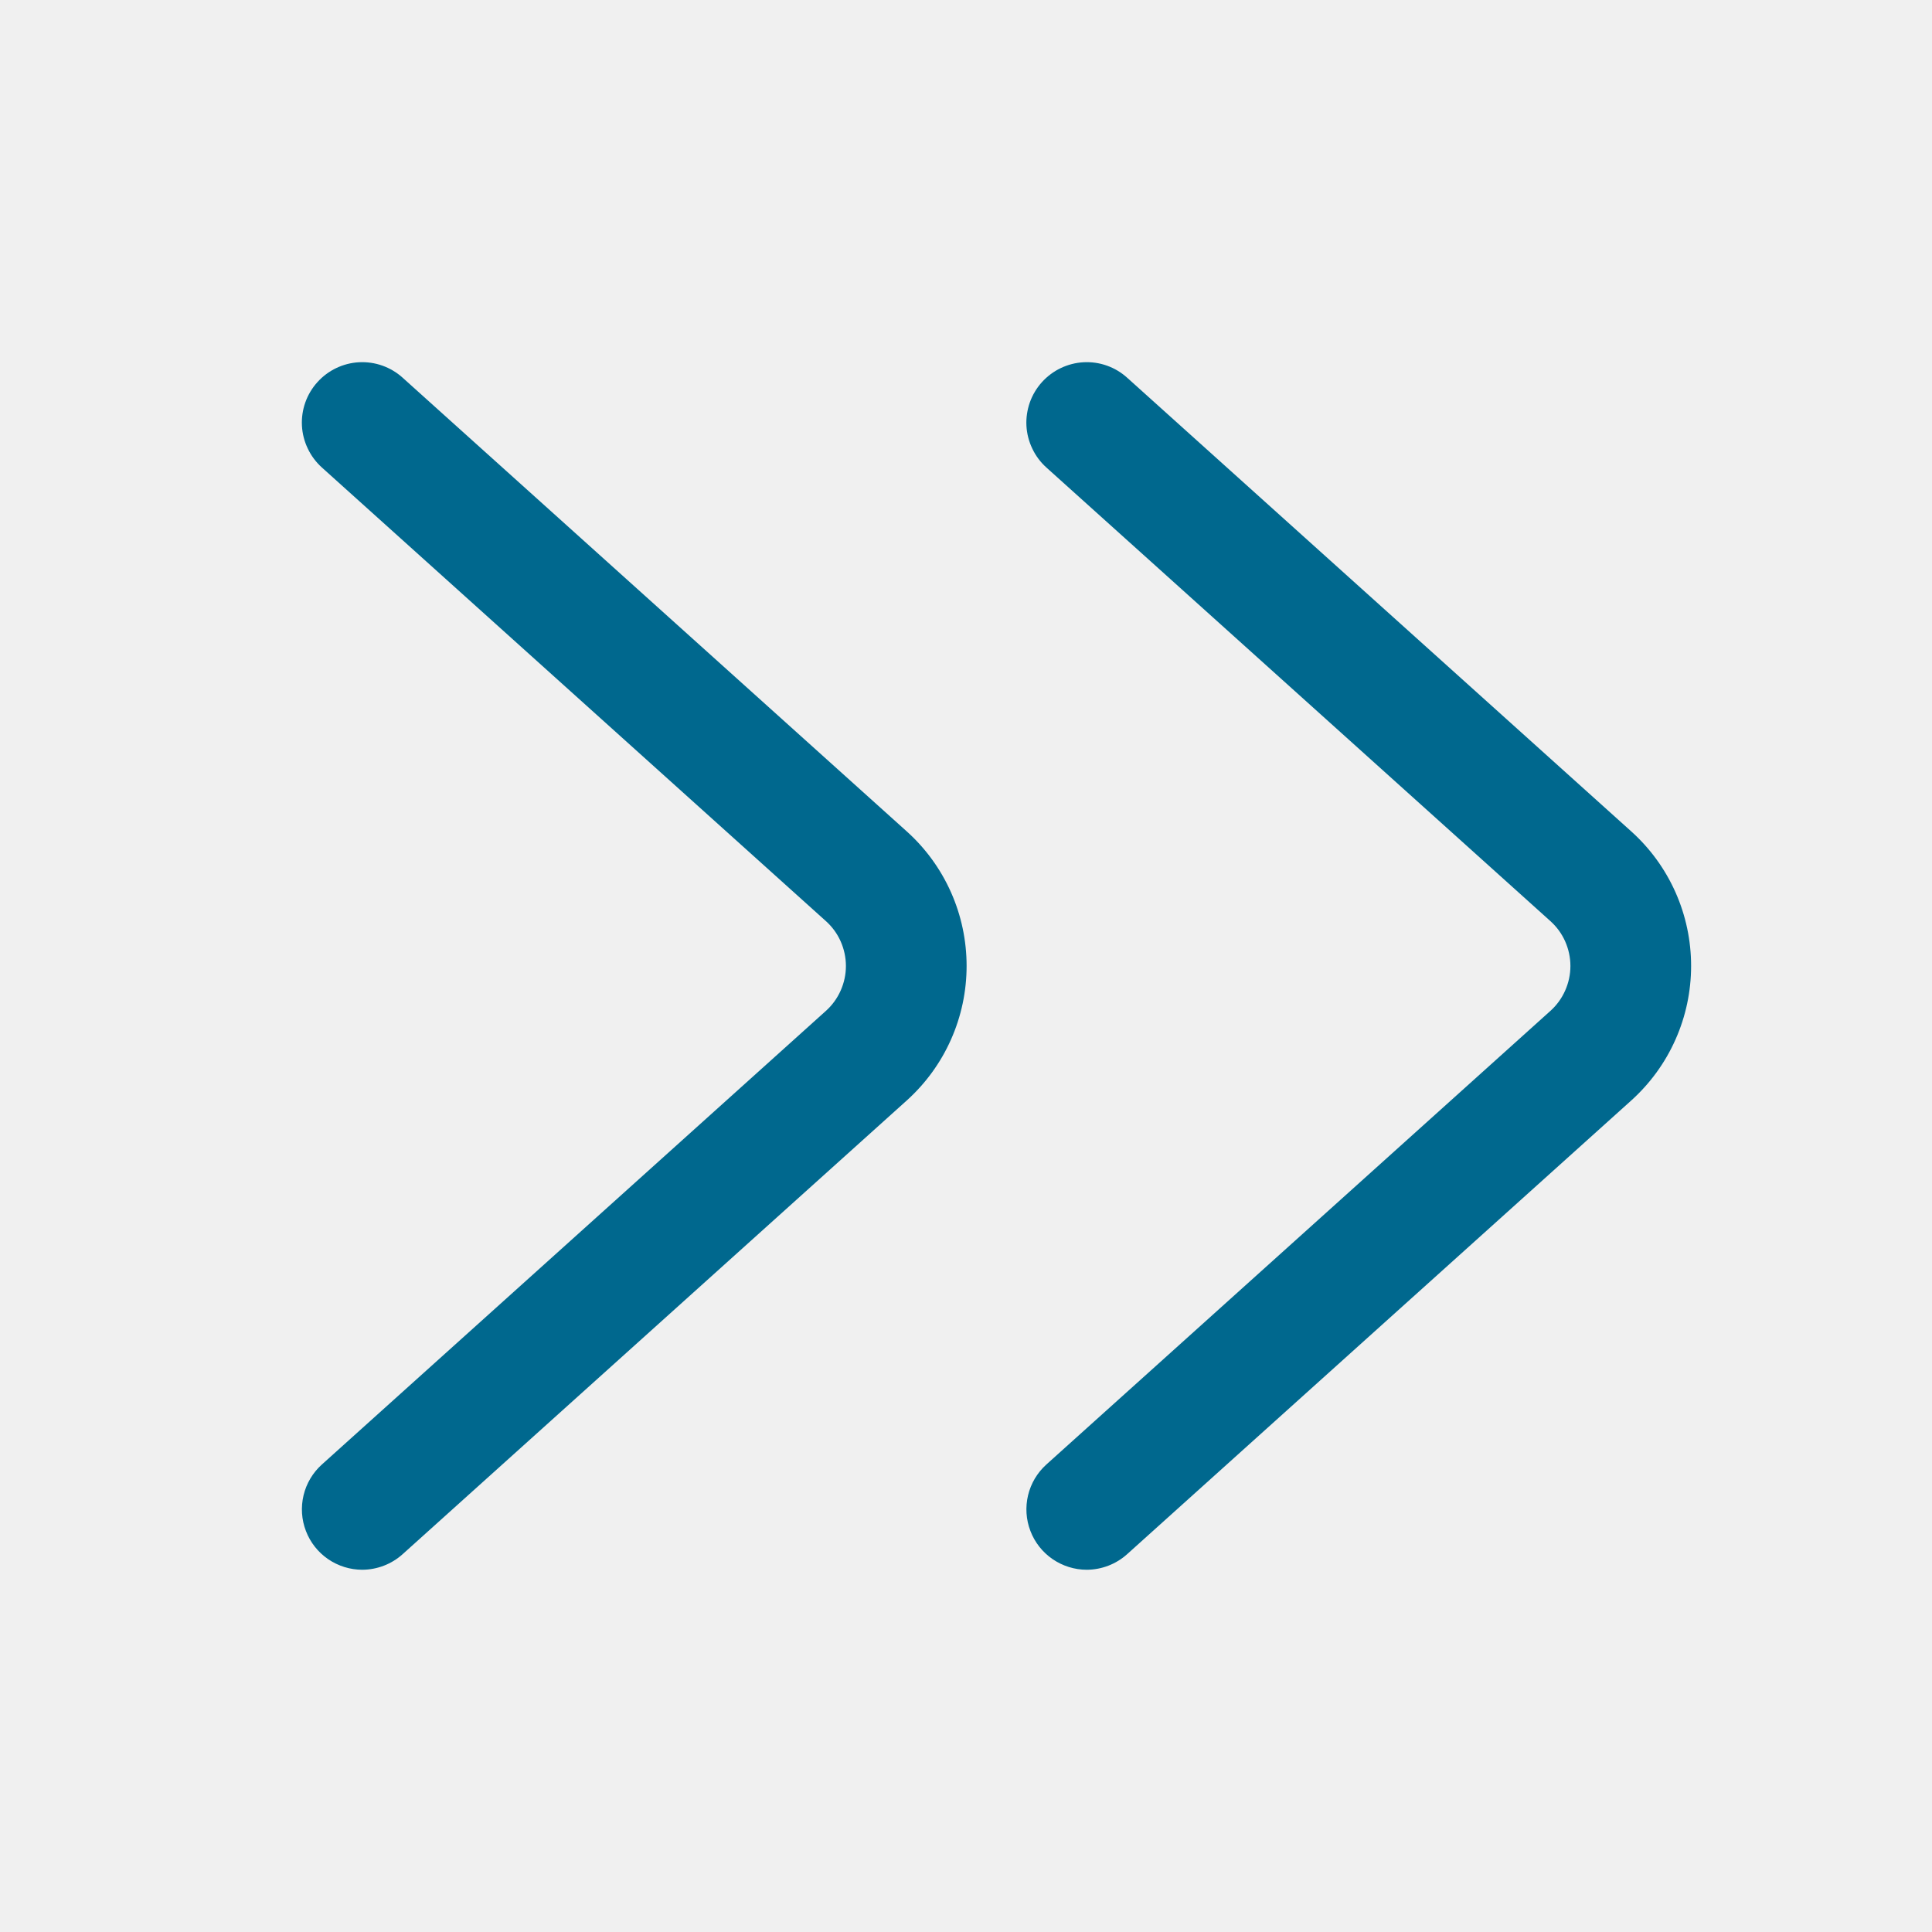
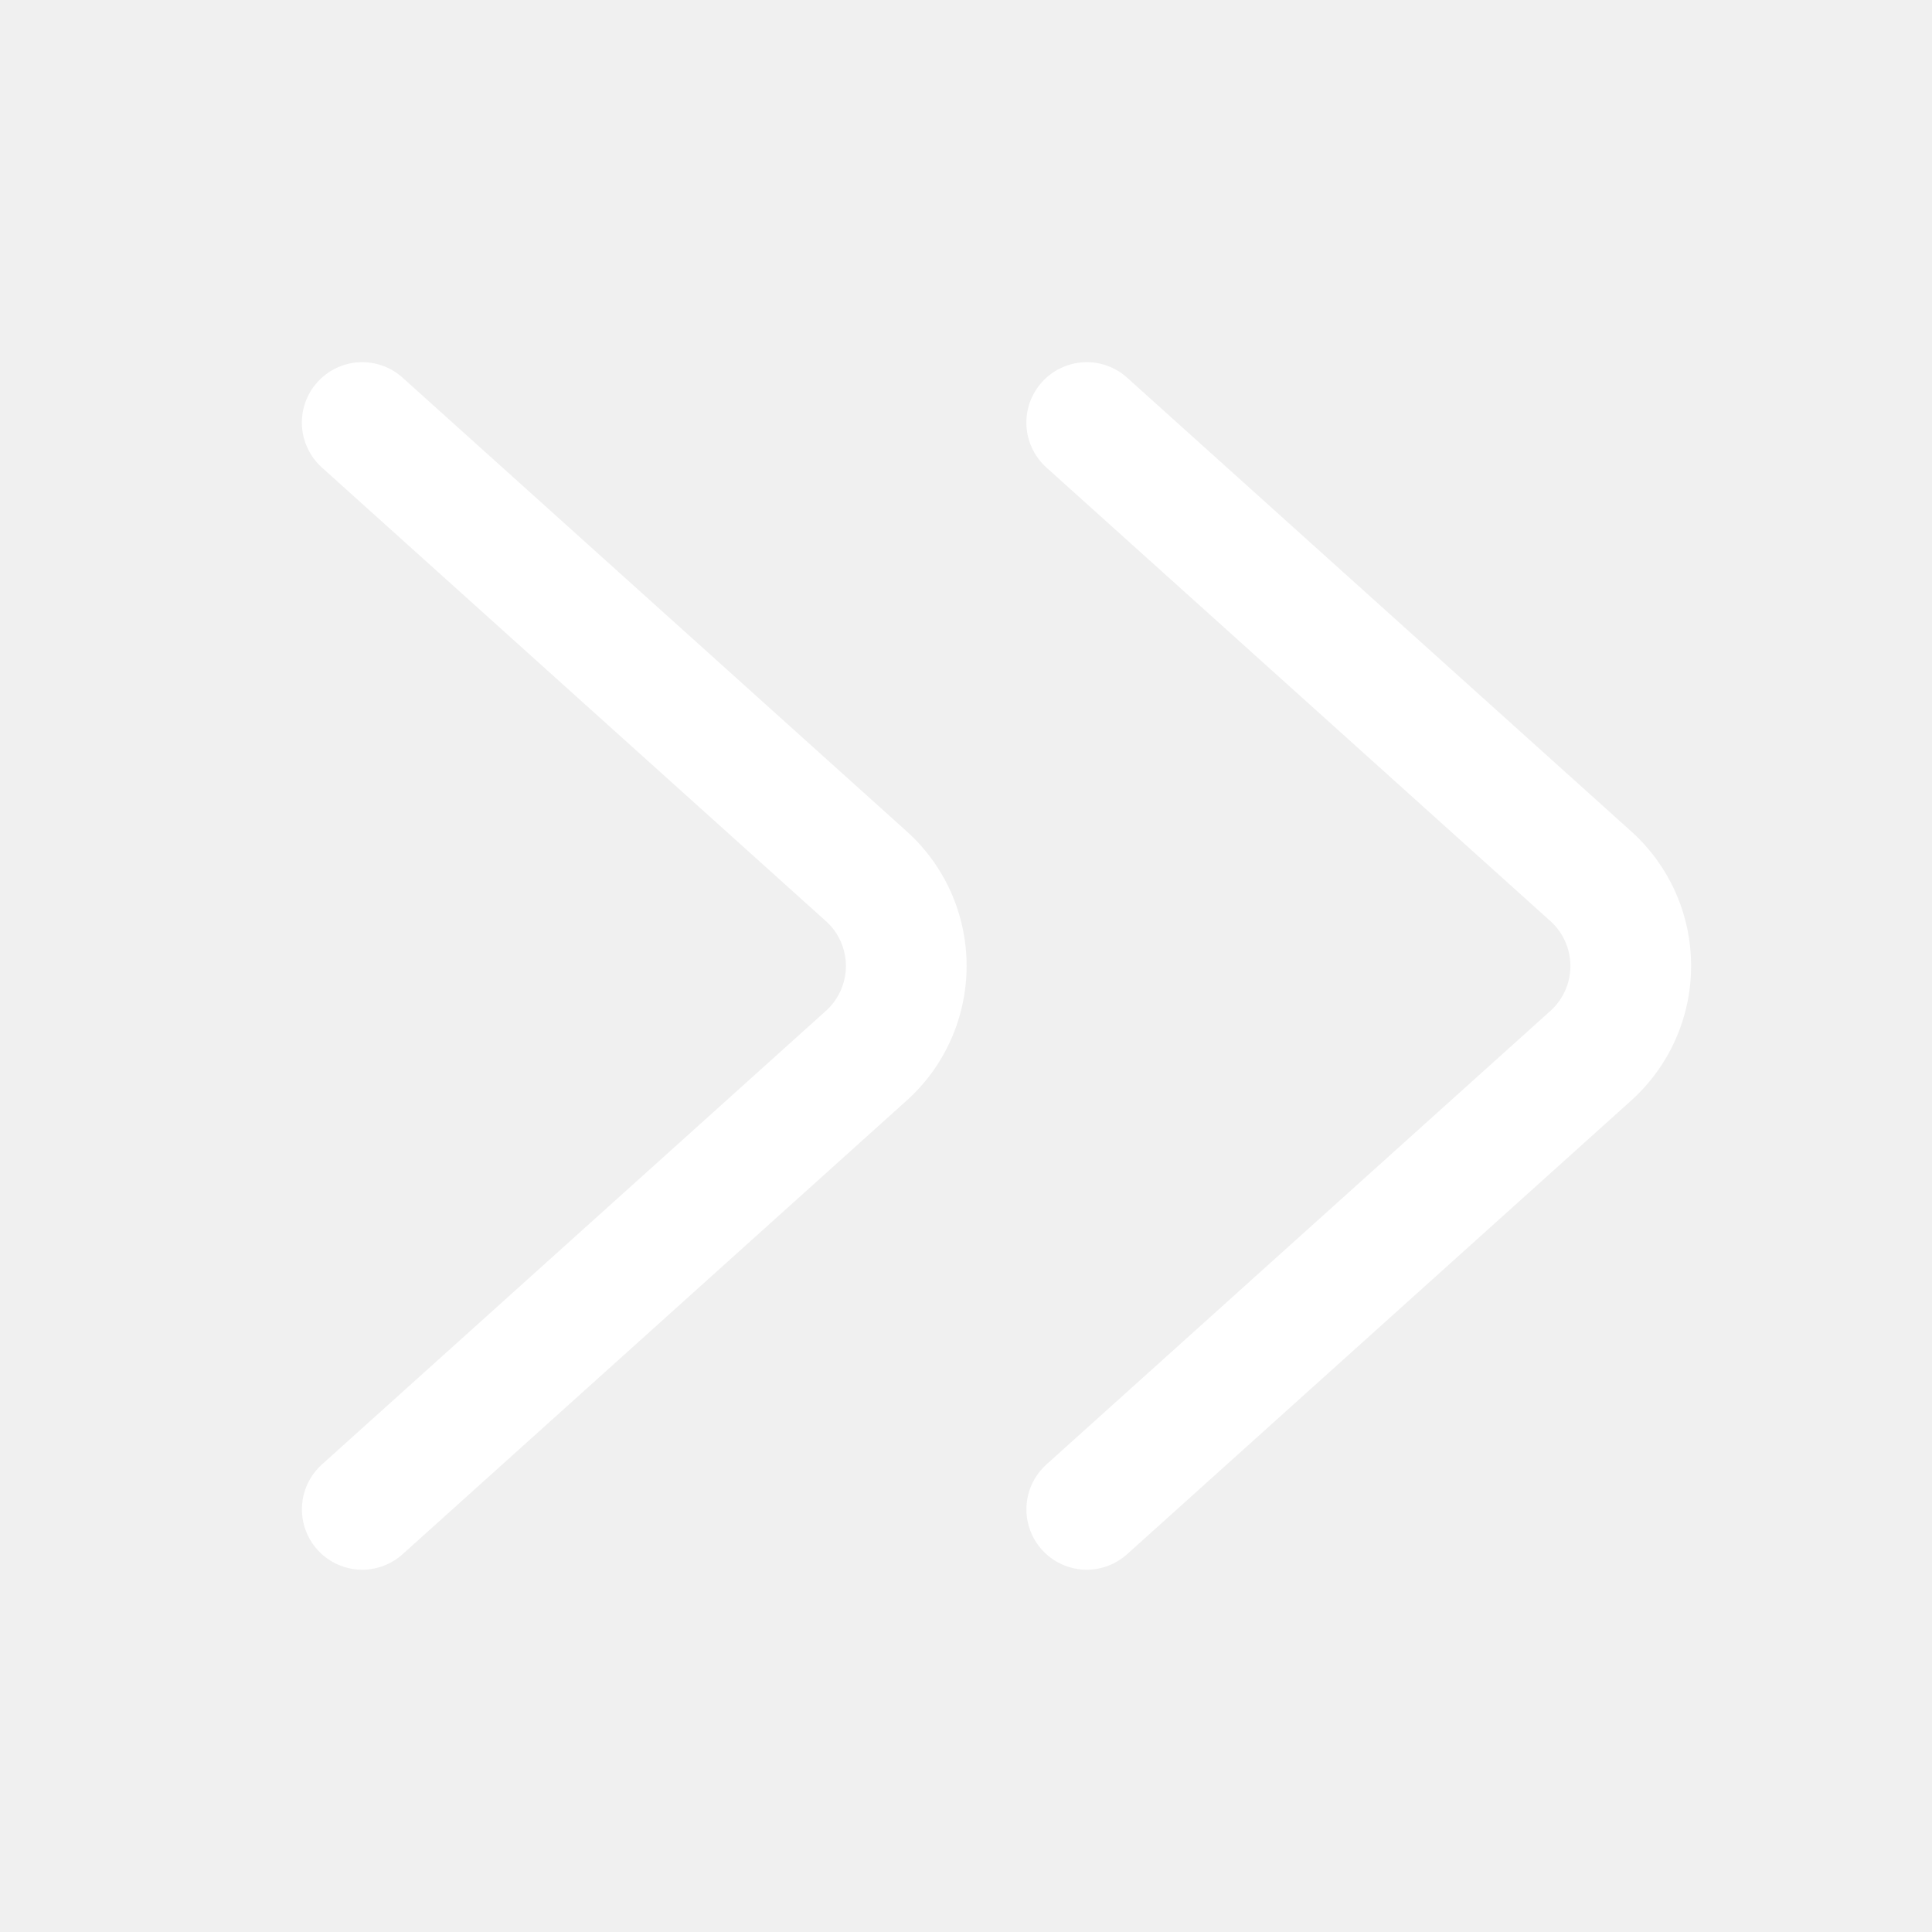
<svg xmlns="http://www.w3.org/2000/svg" width="32" height="32" viewBox="0 0 32 32" fill="none">
-   <g clip-path="url(#clip0_51824_20903)">
-     <path d="M6 26C5.798 26 5.601 25.938 5.434 25.824C5.267 25.709 5.139 25.547 5.067 25.358C4.994 25.169 4.981 24.963 5.028 24.766C5.075 24.57 5.181 24.392 5.331 24.257L13.679 16.744C13.784 16.65 13.867 16.535 13.924 16.407C13.981 16.279 14.011 16.14 14.011 16C14.011 15.859 13.981 15.721 13.924 15.592C13.867 15.464 13.784 15.35 13.679 15.256L5.331 7.743C5.234 7.655 5.154 7.549 5.098 7.43C5.041 7.312 5.008 7.183 5.001 7.052C4.987 6.787 5.079 6.527 5.257 6.33C5.434 6.133 5.683 6.014 5.947 6C6.212 5.986 6.472 6.078 6.669 6.256L15.017 13.769C15.33 14.05 15.58 14.394 15.751 14.778C15.922 15.162 16.01 15.578 16.01 15.999C16.01 16.419 15.922 16.835 15.751 17.219C15.58 17.604 15.33 17.947 15.017 18.229L6.669 25.742C6.486 25.907 6.247 25.999 6 26Z" fill="#00688E" />
-     <path d="M18 26C17.798 26 17.601 25.938 17.434 25.824C17.267 25.709 17.139 25.547 17.067 25.358C16.994 25.169 16.981 24.963 17.028 24.766C17.075 24.57 17.181 24.392 17.331 24.257L25.679 16.744C25.784 16.65 25.867 16.535 25.924 16.407C25.981 16.279 26.011 16.14 26.011 16C26.011 15.859 25.981 15.721 25.924 15.592C25.867 15.464 25.784 15.35 25.679 15.256L17.331 7.743C17.233 7.655 17.154 7.549 17.098 7.43C17.041 7.312 17.008 7.183 17.001 7.052C16.994 6.921 17.014 6.789 17.057 6.666C17.101 6.542 17.169 6.428 17.257 6.33C17.345 6.233 17.451 6.153 17.569 6.097C17.688 6.04 17.816 6.007 17.948 6C18.079 5.993 18.21 6.012 18.334 6.056C18.458 6.1 18.572 6.168 18.669 6.256L27.017 13.769C27.33 14.05 27.58 14.394 27.751 14.778C27.922 15.162 28.01 15.578 28.01 15.999C28.01 16.419 27.922 16.835 27.751 17.219C27.58 17.604 27.33 17.947 27.017 18.229L18.669 25.742C18.486 25.907 18.247 25.999 18 26Z" fill="#00688E" />
+   <g clip-path="url(#clip0_51937_8252)">
+     <path d="M6 26C5.798 26 5.601 25.938 5.434 25.824C5.267 25.709 5.139 25.547 5.067 25.358C4.994 25.169 4.981 24.963 5.028 24.766C5.075 24.57 5.181 24.392 5.331 24.257L13.679 16.744C13.784 16.65 13.867 16.535 13.924 16.407C13.981 16.279 14.011 16.14 14.011 16C14.011 15.859 13.981 15.721 13.924 15.592C13.867 15.464 13.784 15.35 13.679 15.256L5.331 7.743C5.234 7.655 5.154 7.549 5.098 7.43C5.041 7.312 5.008 7.183 5.001 7.052C4.987 6.787 5.079 6.527 5.257 6.33C5.434 6.133 5.683 6.014 5.947 6C6.212 5.986 6.472 6.078 6.669 6.256L15.017 13.769C15.33 14.05 15.58 14.394 15.751 14.778C15.922 15.162 16.01 15.578 16.01 15.999C16.01 16.419 15.922 16.835 15.751 17.219C15.58 17.604 15.33 17.947 15.017 18.229L6.669 25.742C6.486 25.907 6.247 25.999 6 26Z" fill="white" />
+     <path d="M18 26C17.798 26 17.601 25.938 17.434 25.824C17.267 25.709 17.139 25.547 17.067 25.358C16.994 25.169 16.981 24.963 17.028 24.766C17.075 24.57 17.181 24.392 17.331 24.257L25.679 16.744C25.784 16.65 25.867 16.535 25.924 16.407C25.981 16.279 26.011 16.14 26.011 16C26.011 15.859 25.981 15.721 25.924 15.592C25.867 15.464 25.784 15.35 25.679 15.256L17.331 7.743C17.233 7.655 17.154 7.549 17.098 7.43C17.041 7.312 17.008 7.183 17.001 7.052C16.994 6.921 17.014 6.789 17.057 6.666C17.101 6.542 17.169 6.428 17.257 6.33C17.345 6.233 17.451 6.153 17.569 6.097C17.688 6.04 17.816 6.007 17.948 6C18.079 5.993 18.21 6.012 18.334 6.056C18.458 6.1 18.572 6.168 18.669 6.256L27.017 13.769C27.33 14.05 27.58 14.394 27.751 14.778C27.922 15.162 28.01 15.578 28.01 15.999C28.01 16.419 27.922 16.835 27.751 17.219C27.58 17.604 27.33 17.947 27.017 18.229L18.669 25.742C18.486 25.907 18.247 25.999 18 26Z" fill="white" />
  </g>
  <defs>
-     <clipPath id="clip0_51824_20903">
+     <clipPath id="clip0_51937_8252">
      <rect width="32" height="32" fill="white" />
    </clipPath>
  </defs>
</svg>
